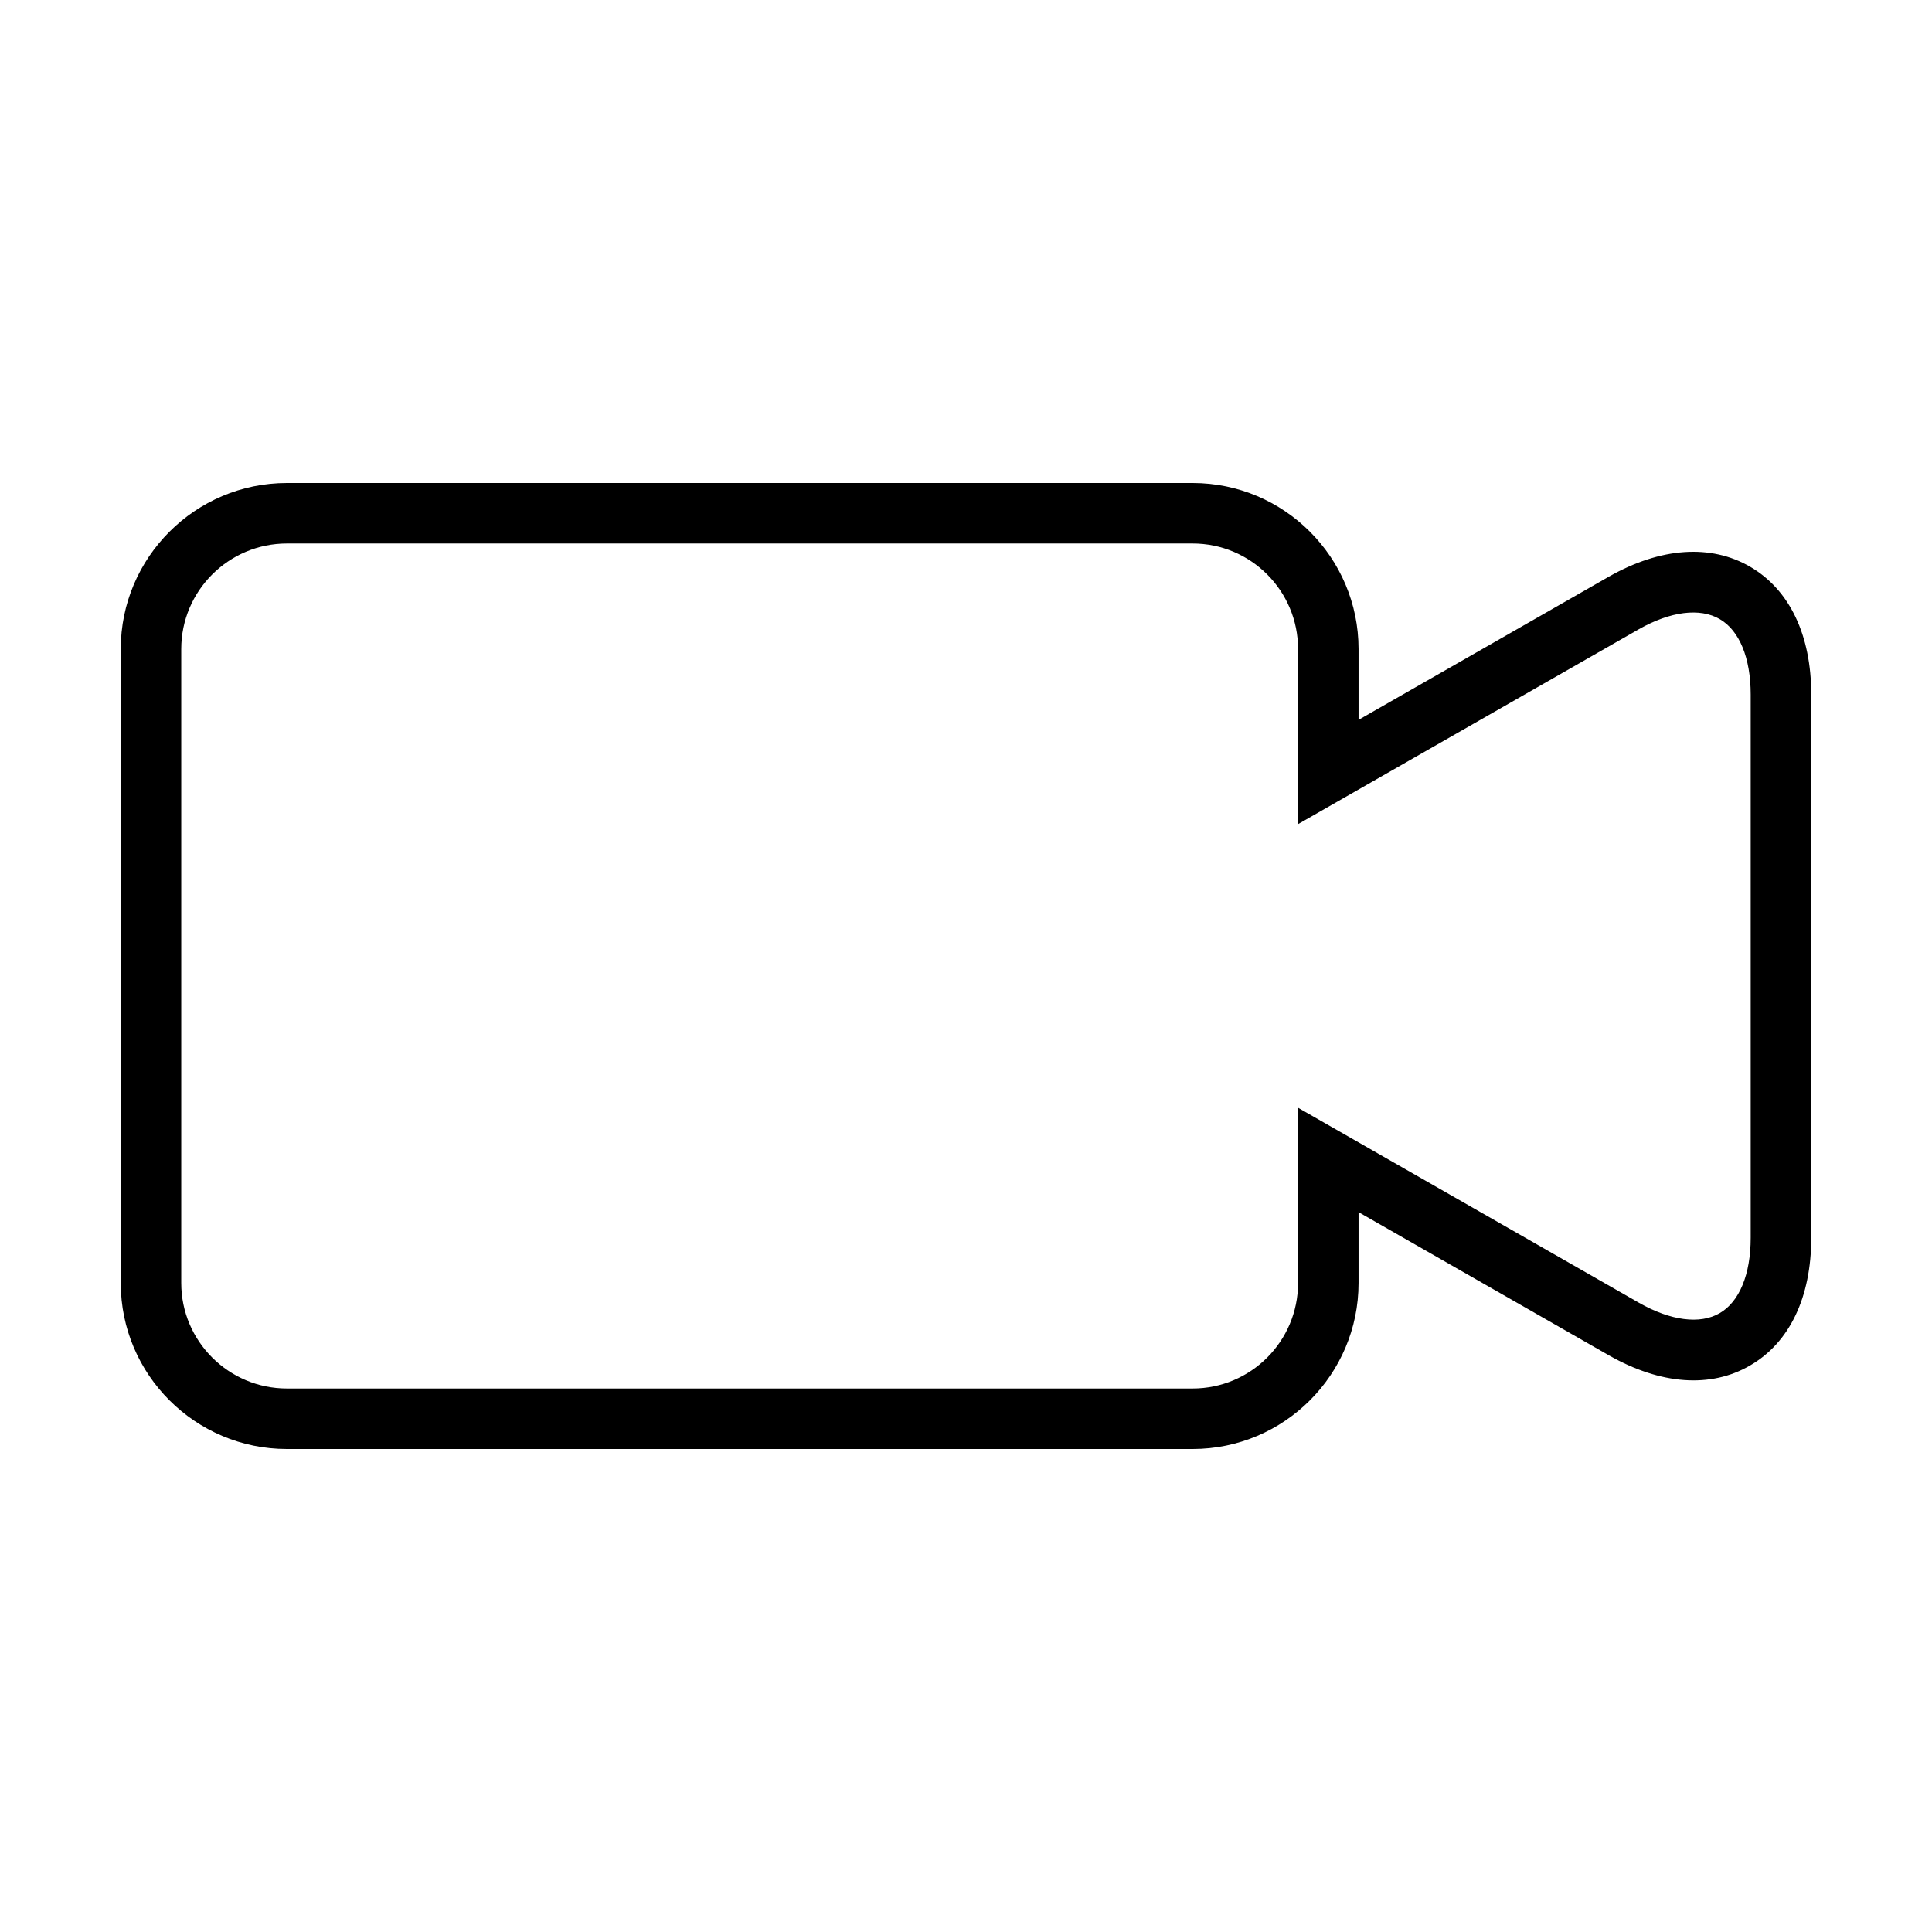
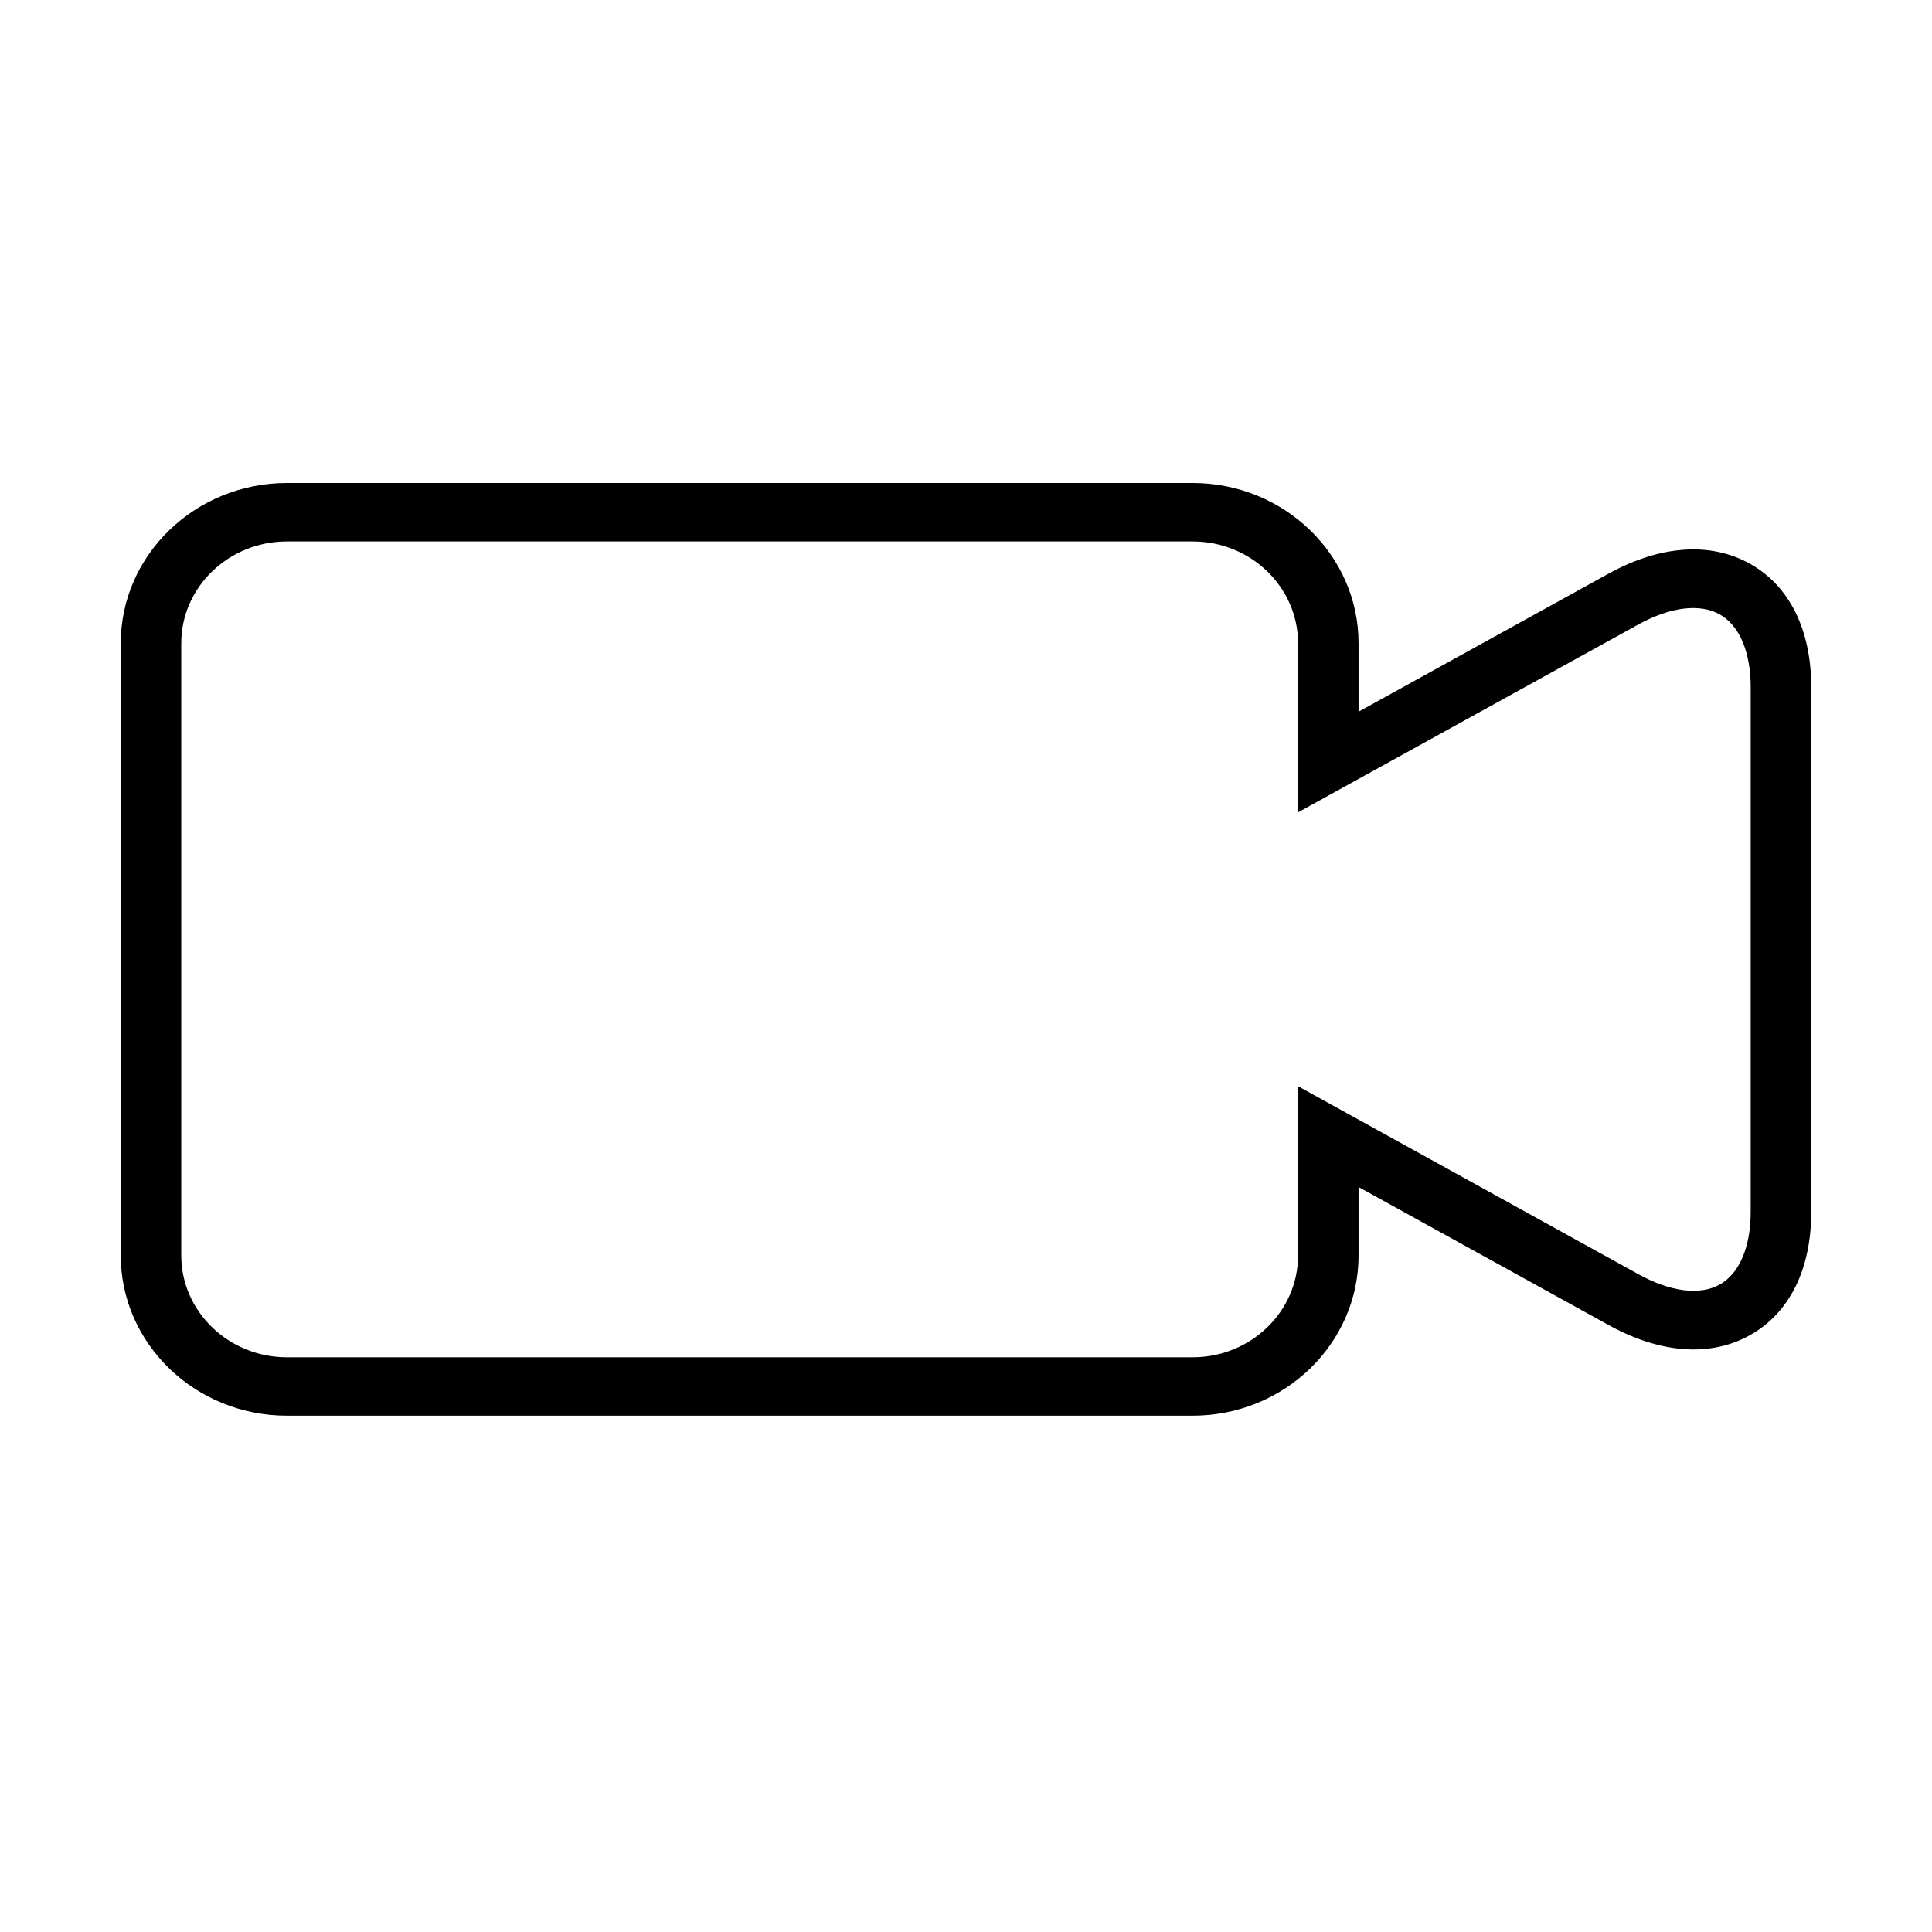
<svg xmlns="http://www.w3.org/2000/svg" width="32" height="32" viewBox="0 0 32 32" fill="none">
-   <path fill-rule="evenodd" clip-rule="evenodd" d="M4.752 9.002C3.788 9.002 3.002 9.785 3.002 10.75V21.251C3.002 22.215 3.788 22.998 4.752 22.998H19.754C20.718 22.998 21.5 22.215 21.5 21.251V18.348L27.146 21.578C27.67 21.876 28.158 21.94 28.484 21.75C28.811 21.561 28.997 21.106 28.997 20.503V11.503C28.997 10.899 28.811 10.443 28.484 10.254C28.156 10.063 27.669 10.125 27.144 10.422L21.5 13.65V10.75C21.5 9.785 20.718 9.002 19.754 9.002H4.752ZM19.754 24H4.752C3.235 24 2 22.767 2 21.251V10.75C2 9.234 3.235 8 4.752 8H19.754C21.27 8 22.502 9.234 22.502 10.75V11.923L26.65 9.55C27.506 9.065 28.336 9.008 28.988 9.387C29.641 9.767 30 10.518 30 11.503V20.503C30 21.487 29.641 22.238 28.988 22.616C28.336 22.997 27.505 22.936 26.649 22.449L22.502 20.077V21.251C22.502 22.767 21.27 24 19.754 24Z" fill="black" />
+   <path fill-rule="evenodd" clip-rule="evenodd" d="M19.754 8C21.27 8 22.502 9.191 22.502 10.655V11.788L26.65 9.497C27.506 9.028 28.336 8.973 28.988 9.339C29.641 9.706 30 10.432 30 11.382V20.072C30 21.022 29.641 21.747 28.988 22.113C28.336 22.48 27.505 22.421 26.649 21.95L22.502 19.661V20.794C22.502 22.258 21.27 23.448 19.754 23.448H4.752C3.235 23.448 2 22.258 2 20.794V10.655C2 9.191 3.235 8 4.752 8H19.754ZM19.754 8.968H4.752C3.788 8.968 3.002 9.724 3.002 10.655V20.794C3.002 21.724 3.788 22.481 4.752 22.481H19.754C20.718 22.481 21.5 21.724 21.5 20.794V17.991L27.146 21.11C27.67 21.398 28.158 21.459 28.484 21.276C28.811 21.094 28.997 20.654 28.997 20.072V11.382C28.997 10.799 28.811 10.359 28.484 10.176C28.156 9.992 27.669 10.052 27.144 10.339L21.5 13.455V10.655C21.5 9.724 20.718 8.968 19.754 8.968Z" fill="black" />
</svg>
